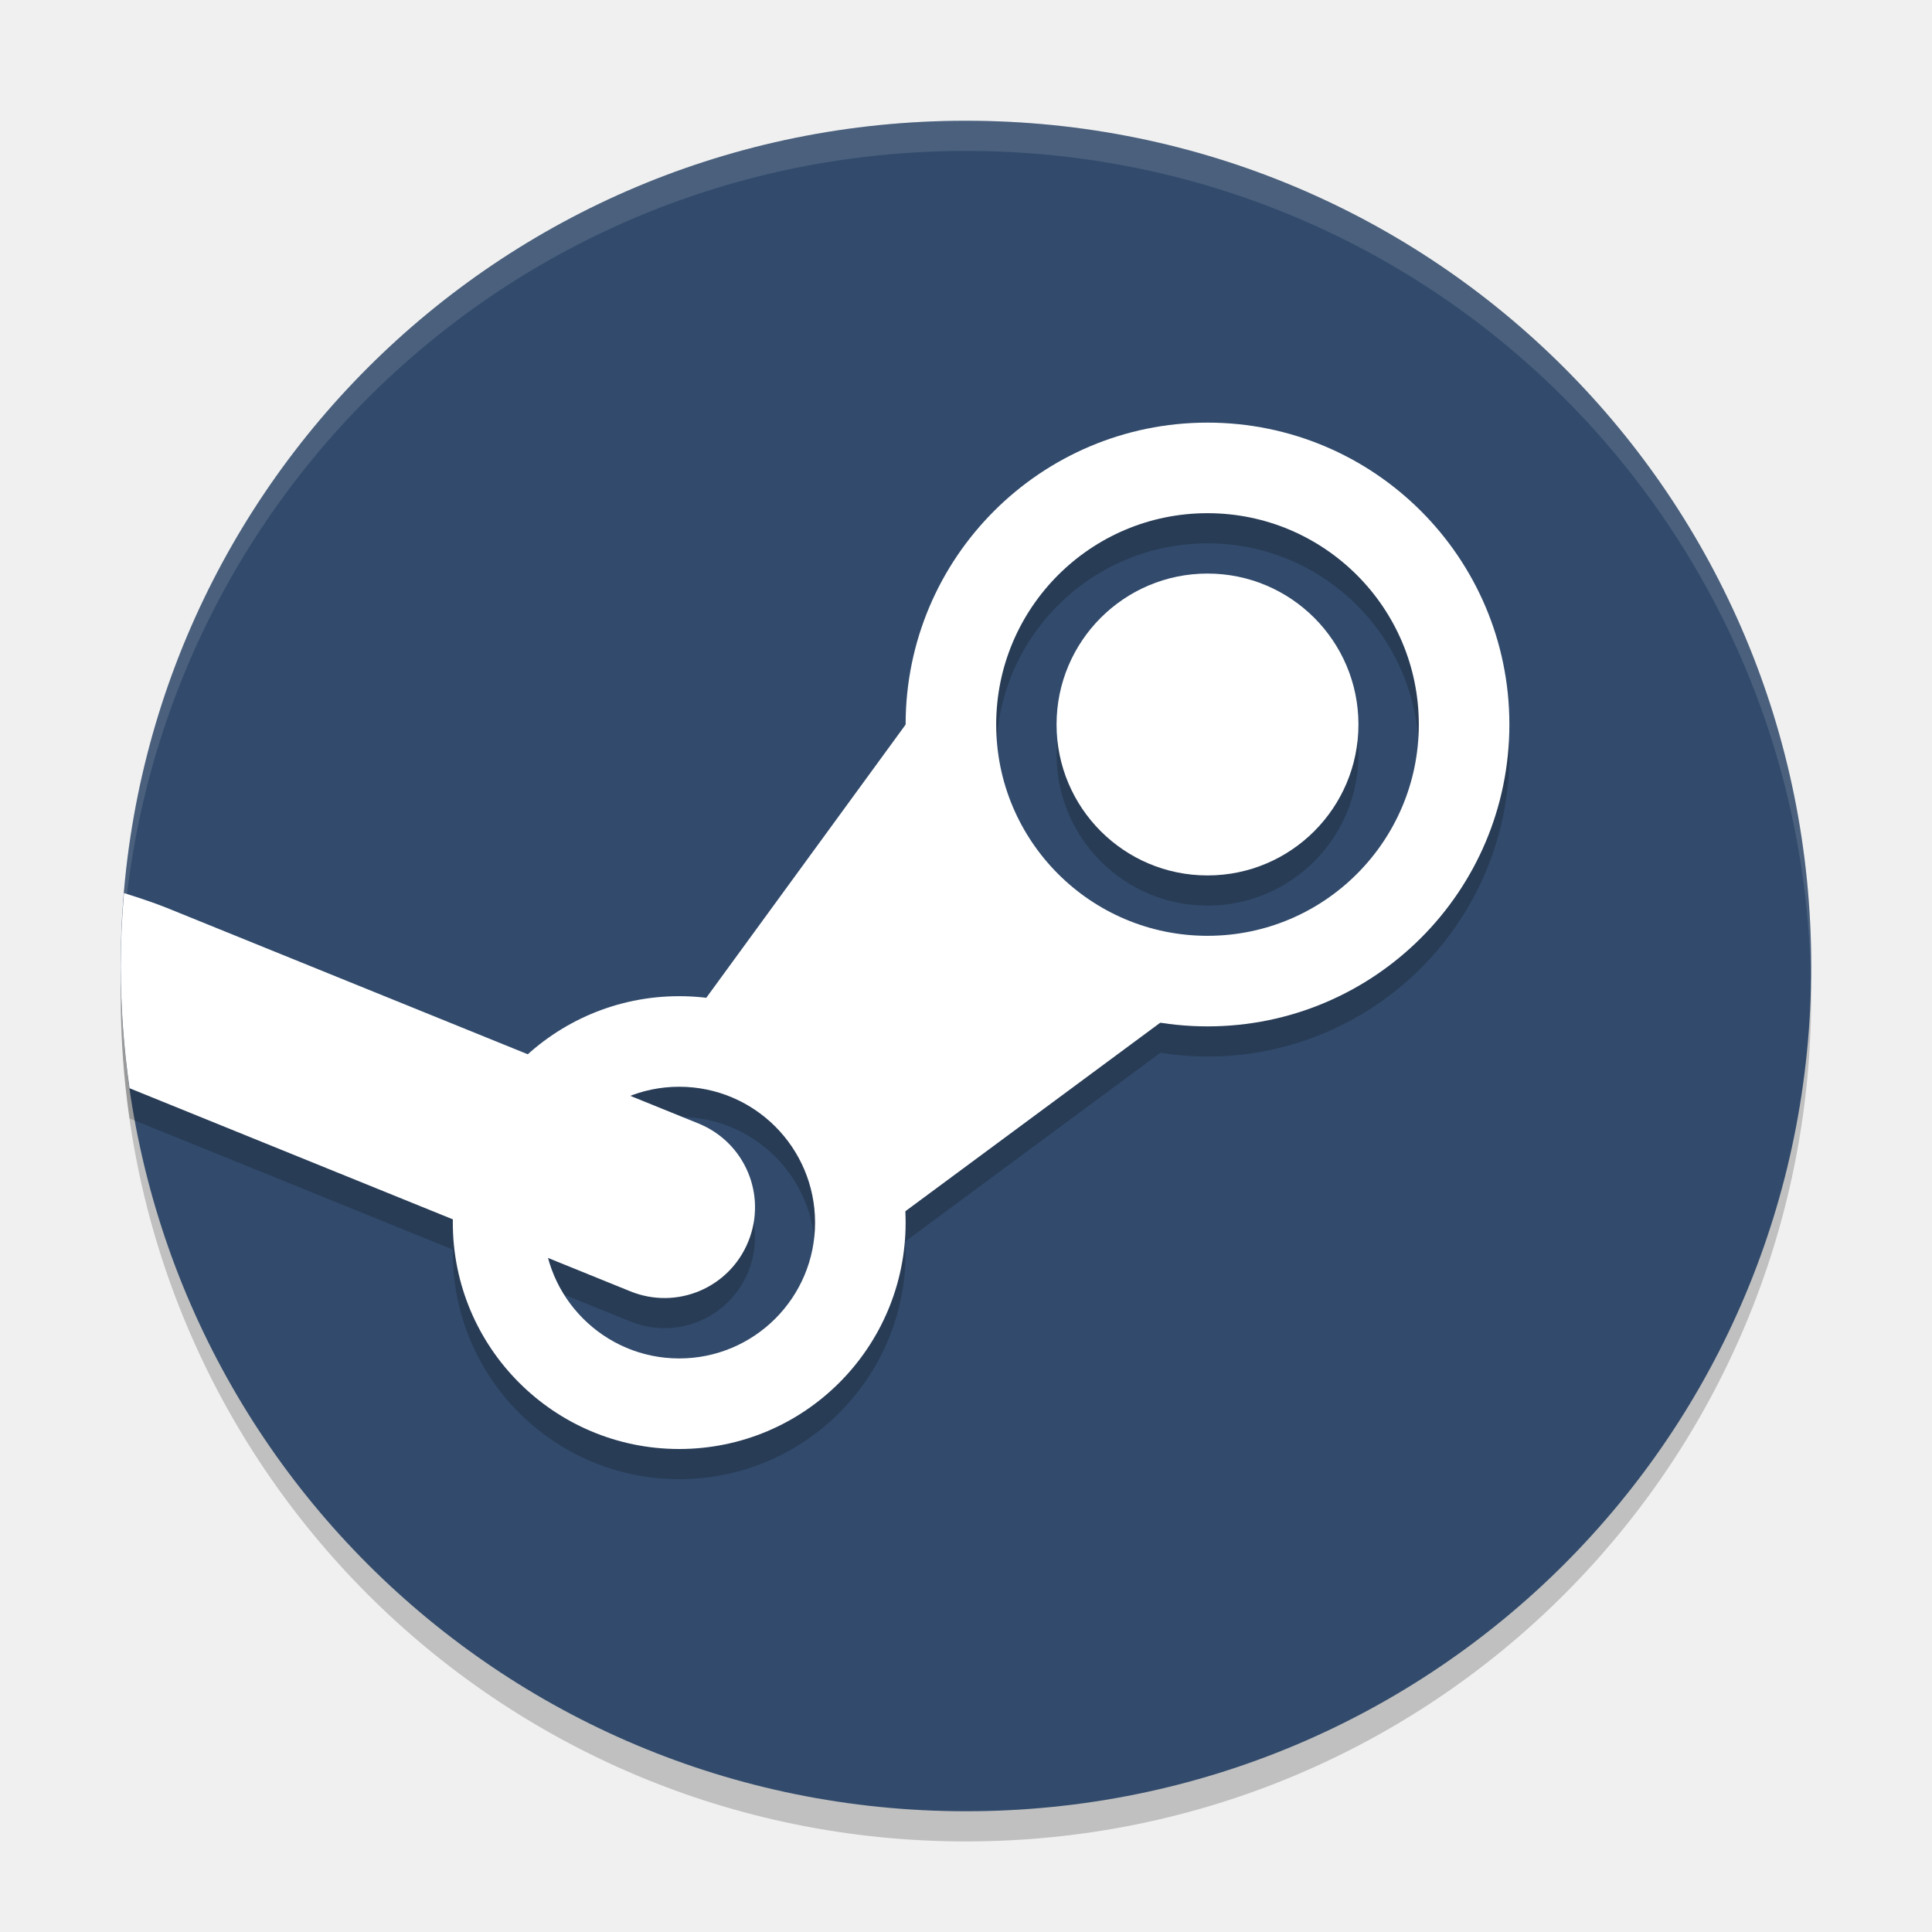
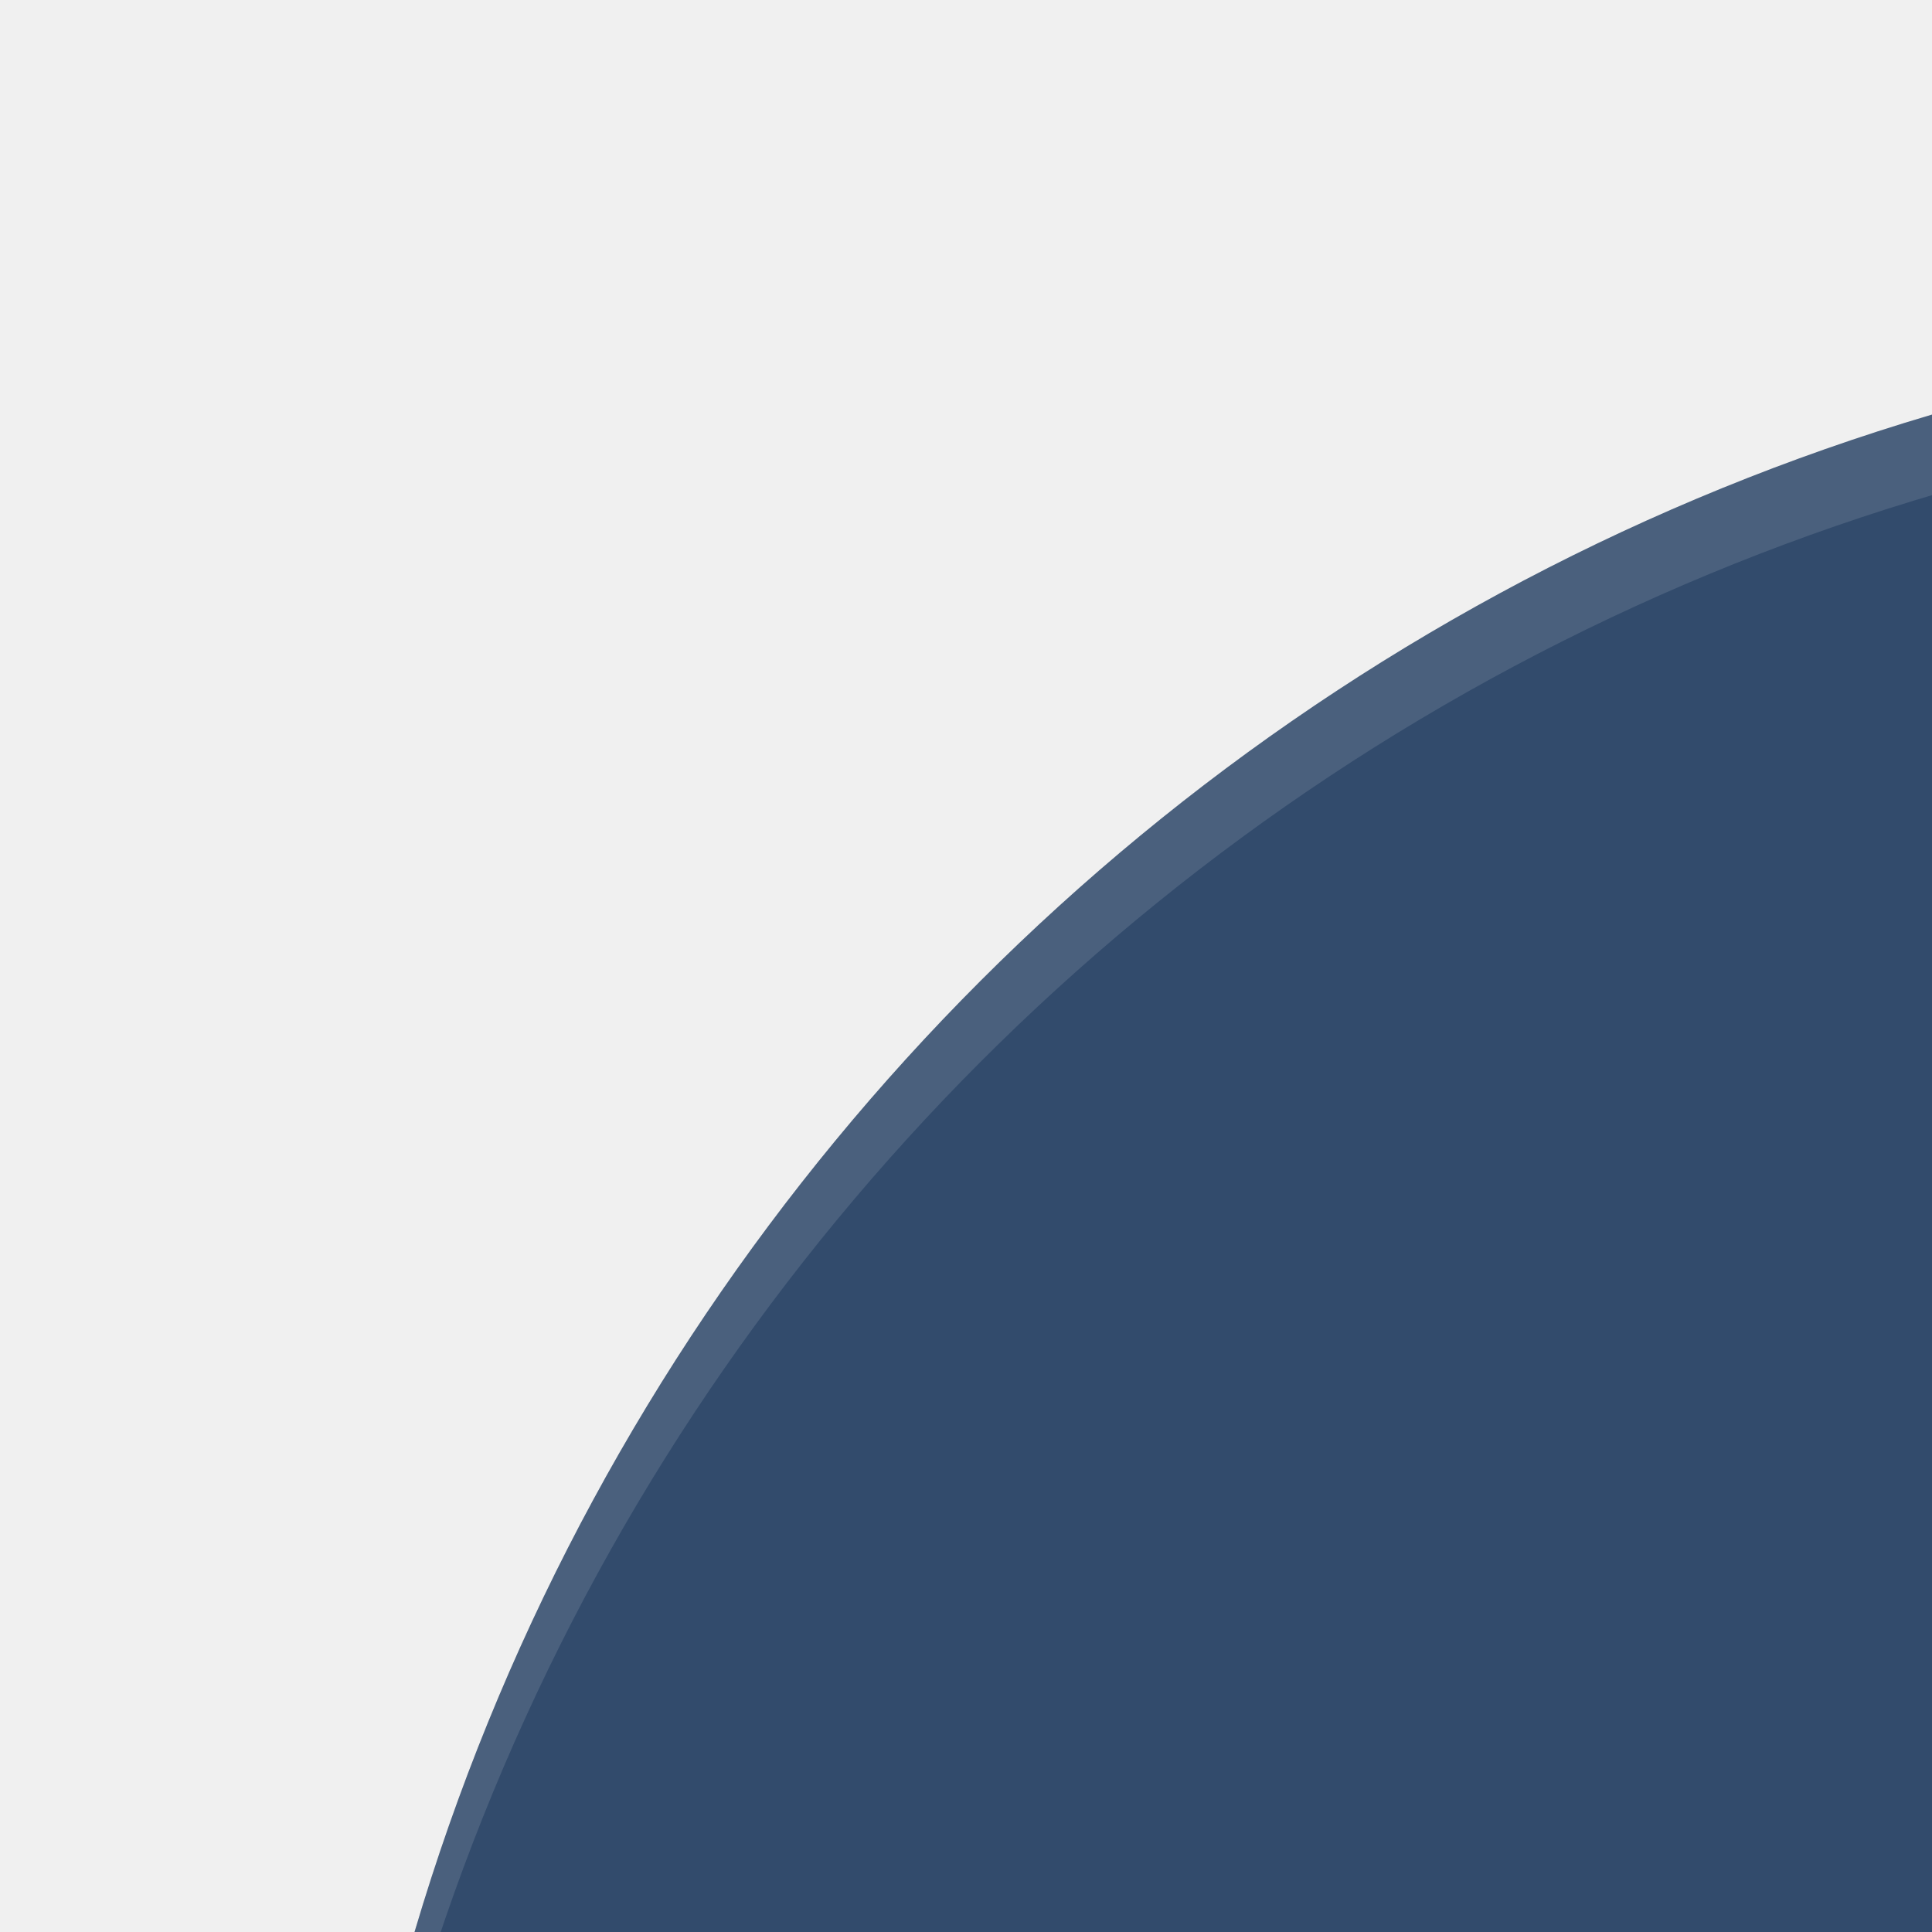
- <svg xmlns="http://www.w3.org/2000/svg" width="64" height="64" version="1">
+ <svg xmlns="http://www.w3.org/2000/svg" width="24px" height="24px" version="1">
  <path style="opacity:0.2" d="m 4.05,32 c -0.012,0.334 -0.051,0.662 -0.051,1 0,15.512 12.488,28 28,28 15.512,0 28,-12.488 28,-28 0,-0.338 -0.04,-0.666 -0.05,-1 -0.528,15.042 -12.776,27 -27.95,27 C 16.825,59 4.577,47.042 4.049,32 Z" />
  <path style="fill:#324b6c" d="m 59.999,32 c 0,-15.512 -12.488,-28 -28,-28 -15.512,0 -28,12.488 -28,28 0,15.512 12.488,28 28,28 15.512,0 28,-12.488 28,-28 z" />
  <path style="opacity:0.2" d="m 40,15 a 10,10 0 0 0 -10,10 10,10 0 0 0 0,0.002 L 23.389,34.062 A 7.5,7.5 0 0 0 22.5,34 7.5,7.5 0 0 0 17.492,35.928 L 5.529,31.076 C 5.196,30.941 4.669,30.758 4.107,30.584 4.04,31.381 4,32.185 4,33 c 0,1.376 0.101,2.727 0.291,4.049 L 15.004,41.395 A 7.5,7.5 0 0 0 15,41.5 7.5,7.5 0 0 0 22.5,49 7.5,7.5 0 0 0 30,41.5 7.5,7.5 0 0 0 29.982,41.131 l 8.461,-6.258 A 10,10 0 0 0 40,35 10,10 0 0 0 50,25 10,10 0 0 0 40,15 Z m 0,3 a 7,7 0 0 1 7,7 7,7 0 0 1 -7,7 7,7 0 0 1 -7,-7 7,7 0 0 1 7,-7 z m 0,2 a 5,5 0 0 0 -5,5 5,5 0 0 0 5,5 5,5 0 0 0 5,-5 5,5 0 0 0 -5,-5 z M 22.5,37 A 4.5,4.5 0 0 1 27,41.5 4.5,4.5 0 0 1 22.5,46 4.5,4.5 0 0 1 18.158,42.672 l 2.723,1.105 c 1.54,0.625 3.283,-0.112 3.908,-1.652 0.625,-1.54 -0.112,-3.283 -1.652,-3.908 L 20.883,37.303 A 4.5,4.5 0 0 1 22.5,37 Z" />
  <path style="opacity:0.12;fill:#ffffff" d="M 32 4 C 16.488 4 4 16.488 4 32 C 4 32.11 4.01 32.216 4.016 32.324 C 4.373 17.128 16.715 5 32 5 C 47.285 5 59.627 17.128 59.984 32.324 C 59.99 32.216 60 32.109 60 32 C 60 16.488 47.512 4 32 4 z" />
  <path style="fill:#ffffff" d="M 22.5,33 A 7.5,7.5 0 0 0 15,40.5 7.5,7.5 0 0 0 22.5,48 7.5,7.5 0 0 0 30,40.5 7.5,7.5 0 0 0 22.5,33 Z m 0,3 A 4.5,4.5 0 0 1 27,40.5 4.5,4.5 0 0 1 22.5,45 4.5,4.5 0 0 1 18,40.5 4.5,4.5 0 0 1 22.5,36 Z" />
  <path style="fill:#ffffff" d="m 22.768,33.914 8.502,-11.652 2.196,6.933 7.691,2.67 -11.833,8.752 -2.728,-3.954 z" />
  <path style="fill:#ffffff" d="M 40,14 A 10,10 0 0 0 30,24 10,10 0 0 0 40,34 10,10 0 0 0 50,24 10,10 0 0 0 40,14 Z m 0,3 a 7,7 0 0 1 7,7 7,7 0 0 1 -7,7 7,7 0 0 1 -7,-7 7,7 0 0 1 7,-7 z" />
  <circle style="fill:#ffffff" cx="40" cy="24" r="5" />
  <path style="fill:#ffffff" d="M 4.107 29.584 C 4.04 30.381 4 31.185 4 32 C 4 33.376 4.101 34.727 4.291 36.049 L 20.881 42.777 C 22.421 43.402 24.164 42.665 24.789 41.125 C 25.414 39.585 24.677 37.842 23.137 37.217 L 5.529 30.076 C 5.196 29.941 4.669 29.758 4.107 29.584 z" />
</svg>
